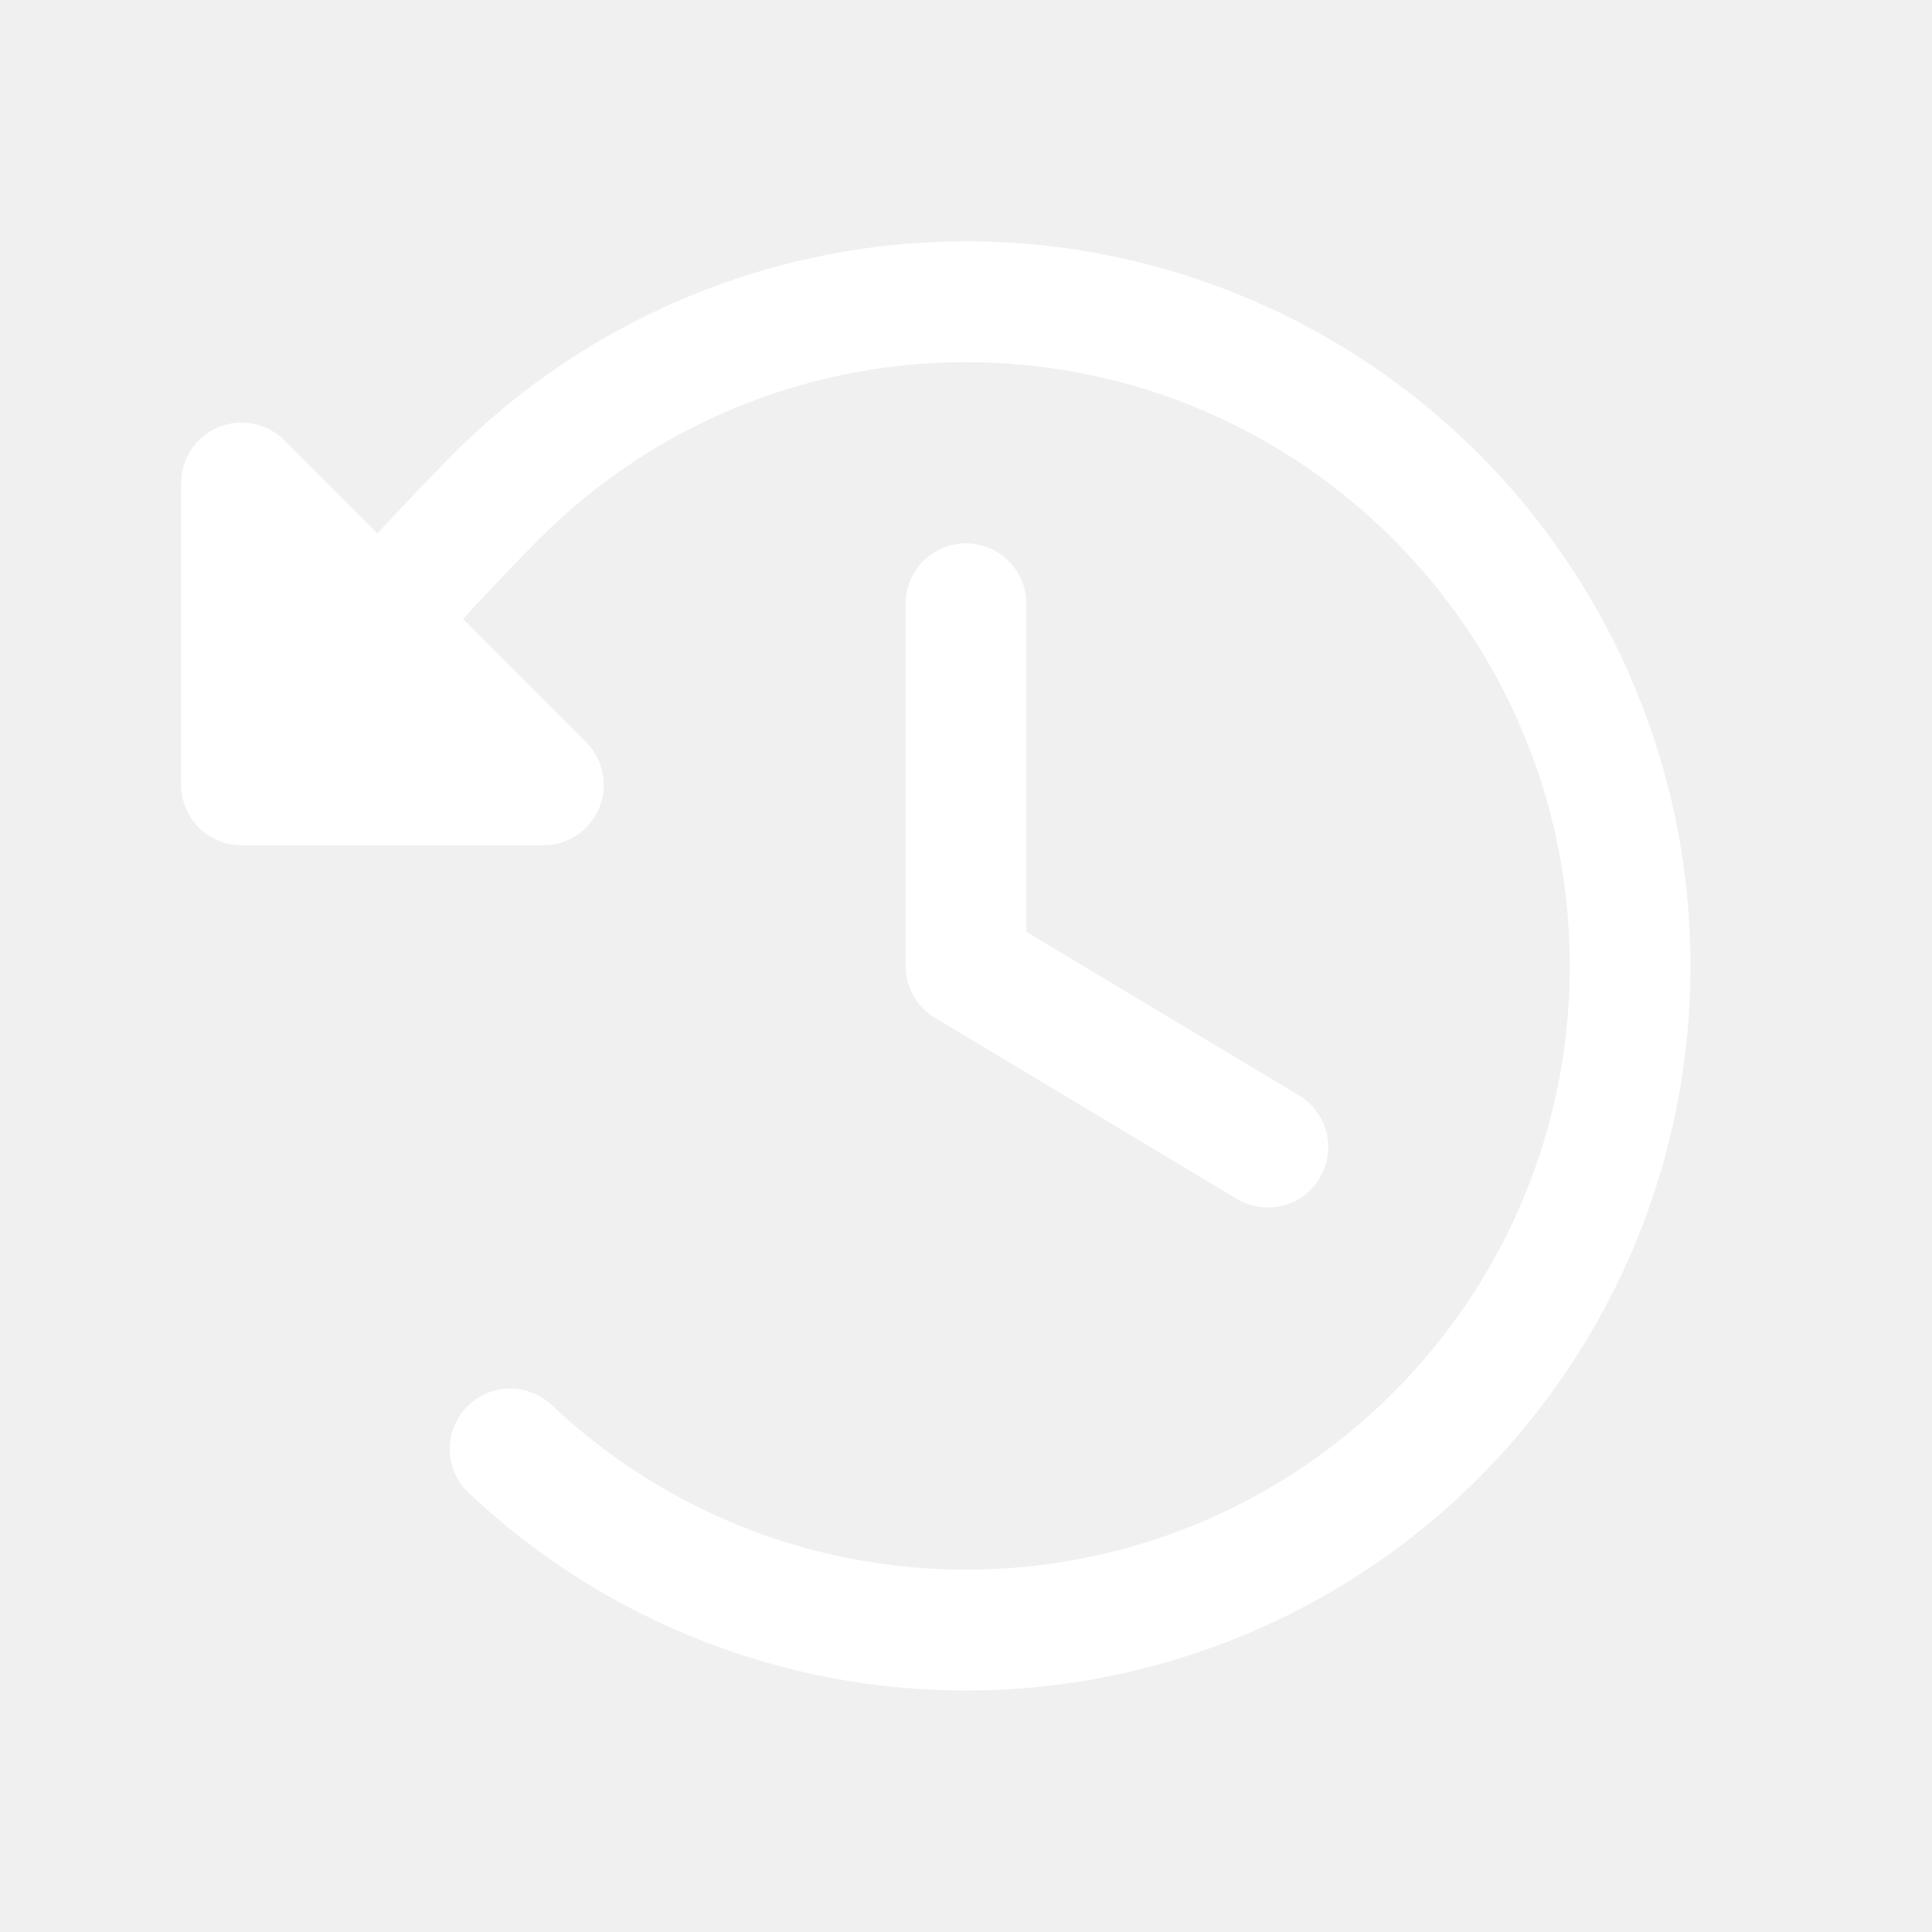
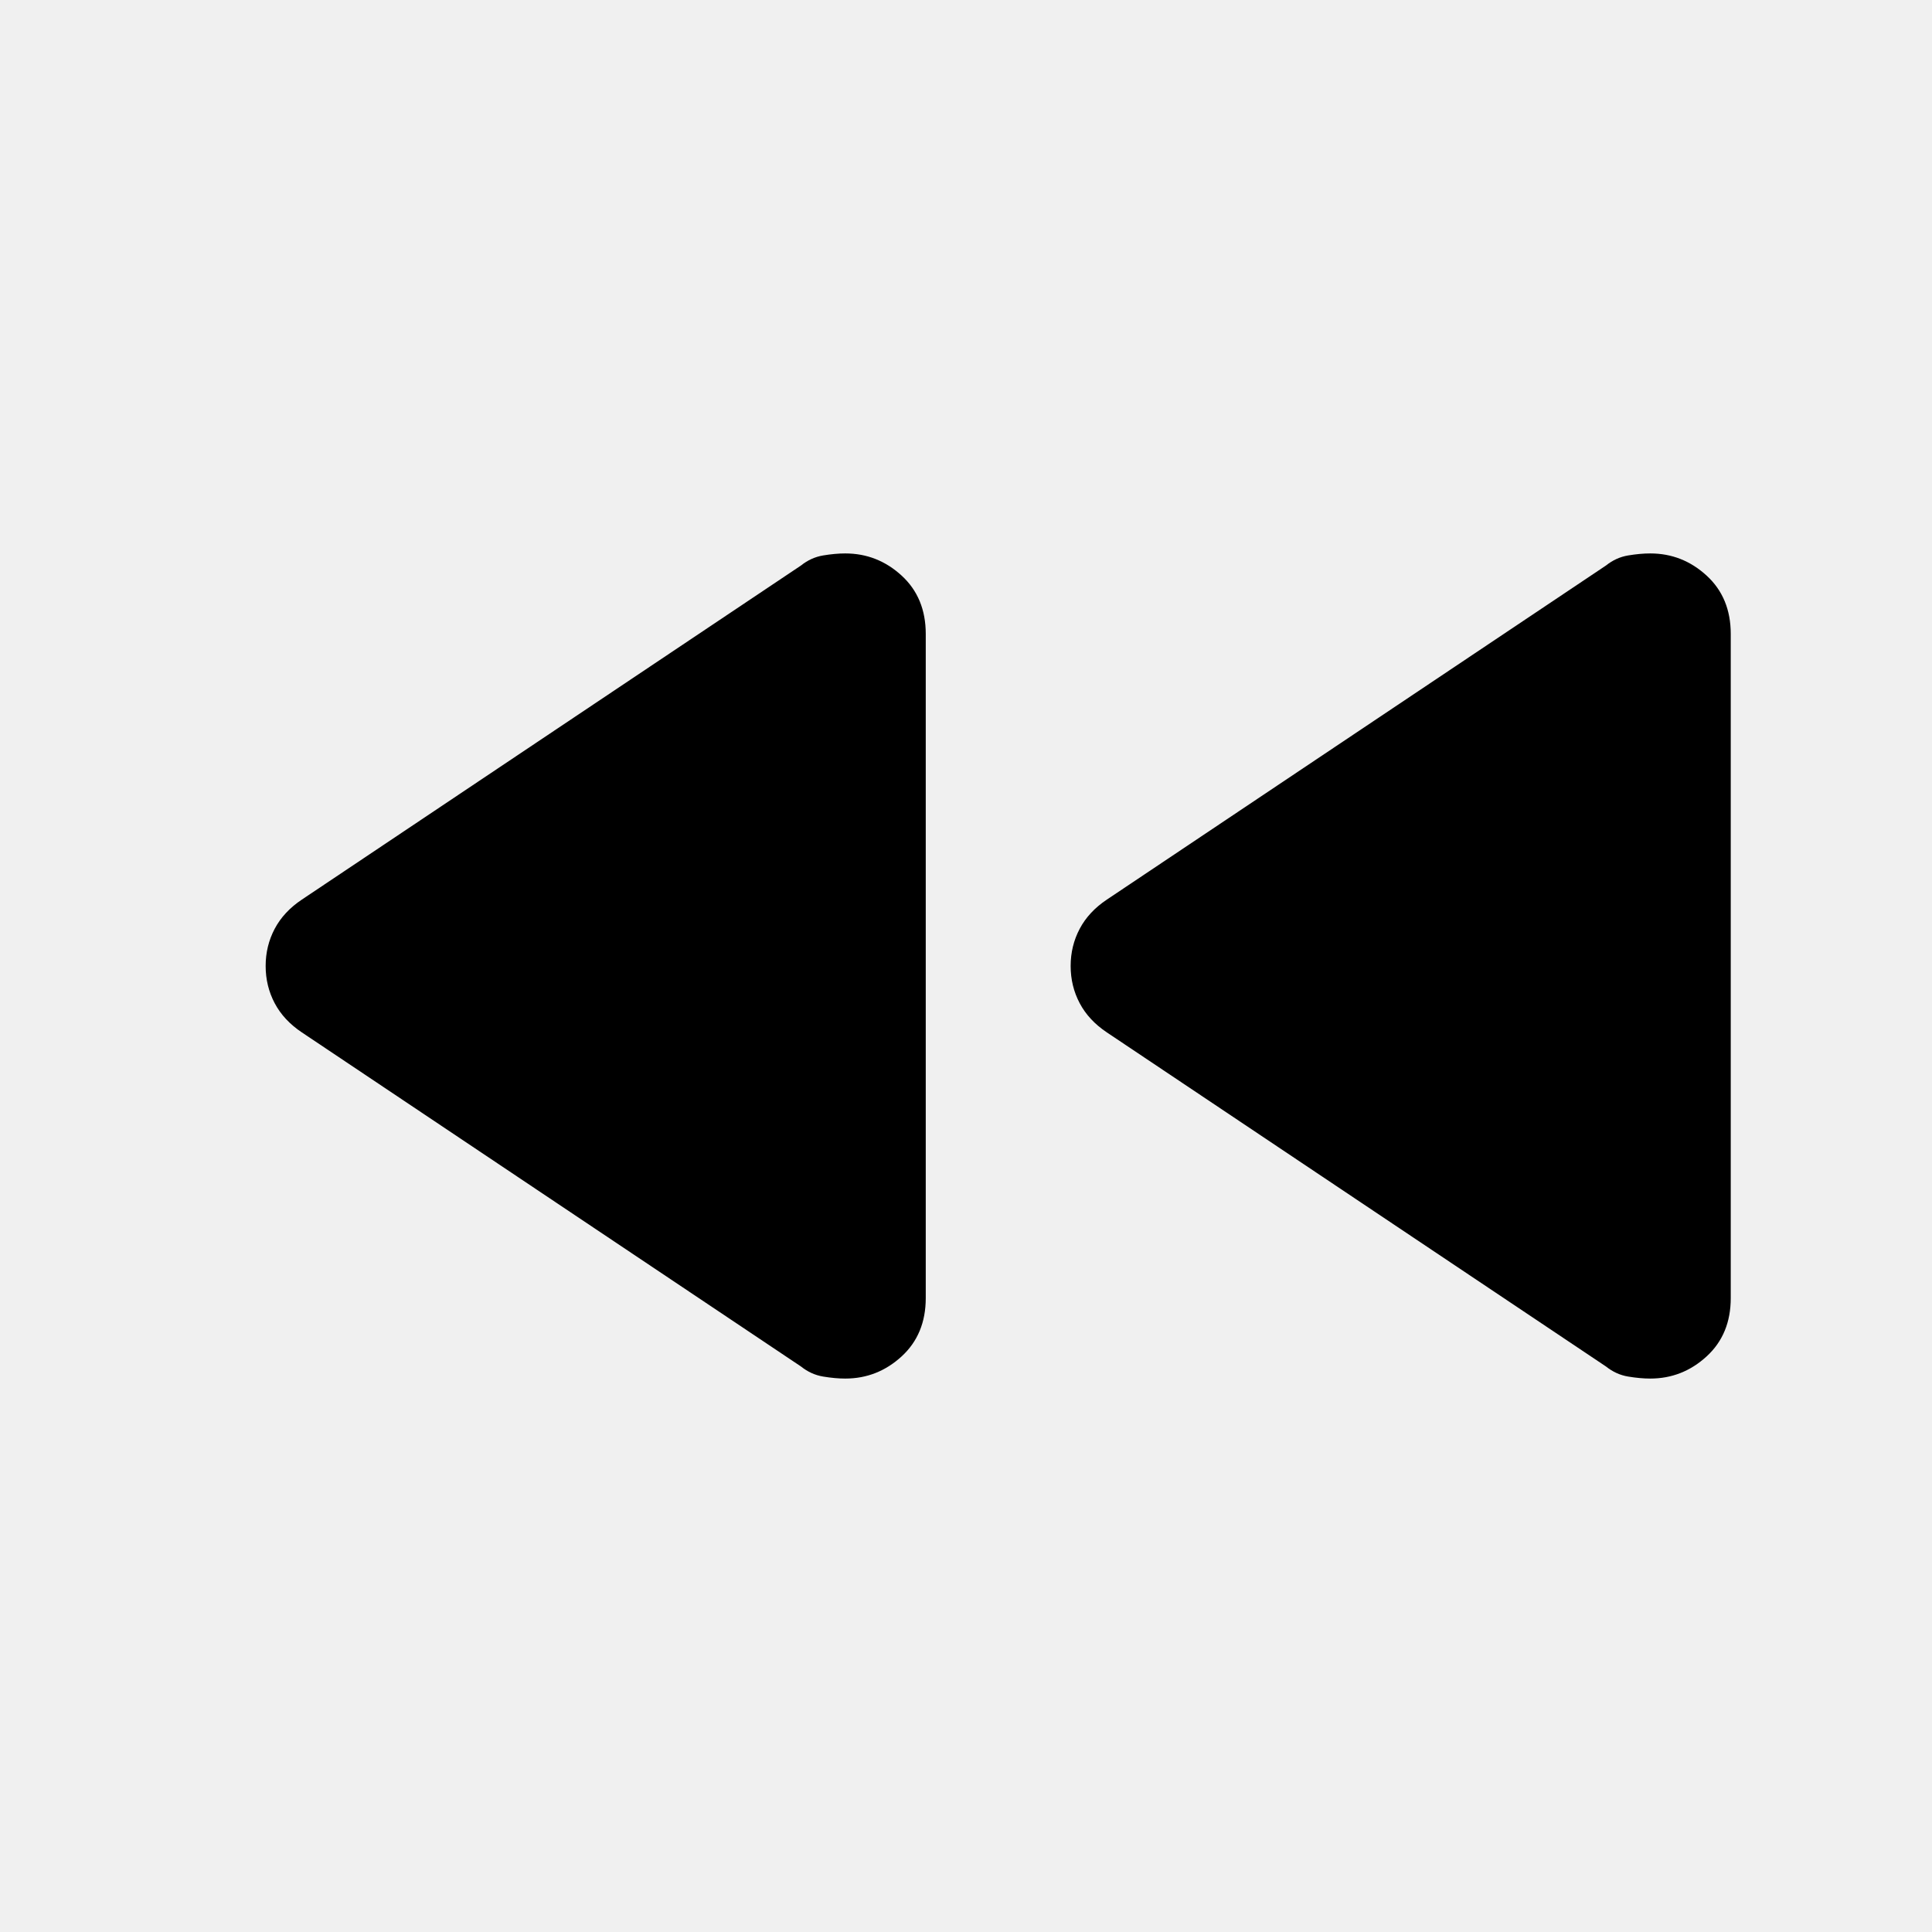
- <svg xmlns="http://www.w3.org/2000/svg" width="96" height="96" fill="#ffffff" viewBox="0 0 256 256">
-   <path d="M224,128A96,96,0,0,1,62.11,197.82a8,8,0,1,1,11-11.64A80,80,0,1,0,71.43,71.43C67.9,75,64.58,78.51,61.35,82L77.66,98.34A8,8,0,0,1,72,112H32a8,8,0,0,1-8-8V64a8,8,0,0,1,13.66-5.66L50,70.7c3.22-3.49,6.54-7,10.06-10.55A96,96,0,0,1,224,128ZM128,72a8,8,0,0,0-8,8v48a8,8,0,0,0,3.88,6.86l40,24a8,8,0,1,0,8.24-13.72L136,123.47V80A8,8,0,0,0,128,72Z" />
+ <svg xmlns="http://www.w3.org/2000/svg" height="24" viewBox="0 -960 960 960" width="24">
+   <path d="M798-281 550-447q-9-6-13.5-14.5T532-480q0-10 4.5-18.5T550-513l248-166q5-4 11-5t11-1q16 0 28 11t12 29v330q0 18-12 29t-28 11q-5 0-11-1t-11-5Zm-400 0L150-447q-9-6-13.5-14.5T132-480q0-10 4.5-18.5T150-513l248-166q5-4 11-5t11-1q16 0 28 11t12 29v330q0 18-12 29t-28 11q-5 0-11-1t-11-5Z" />
</svg>
